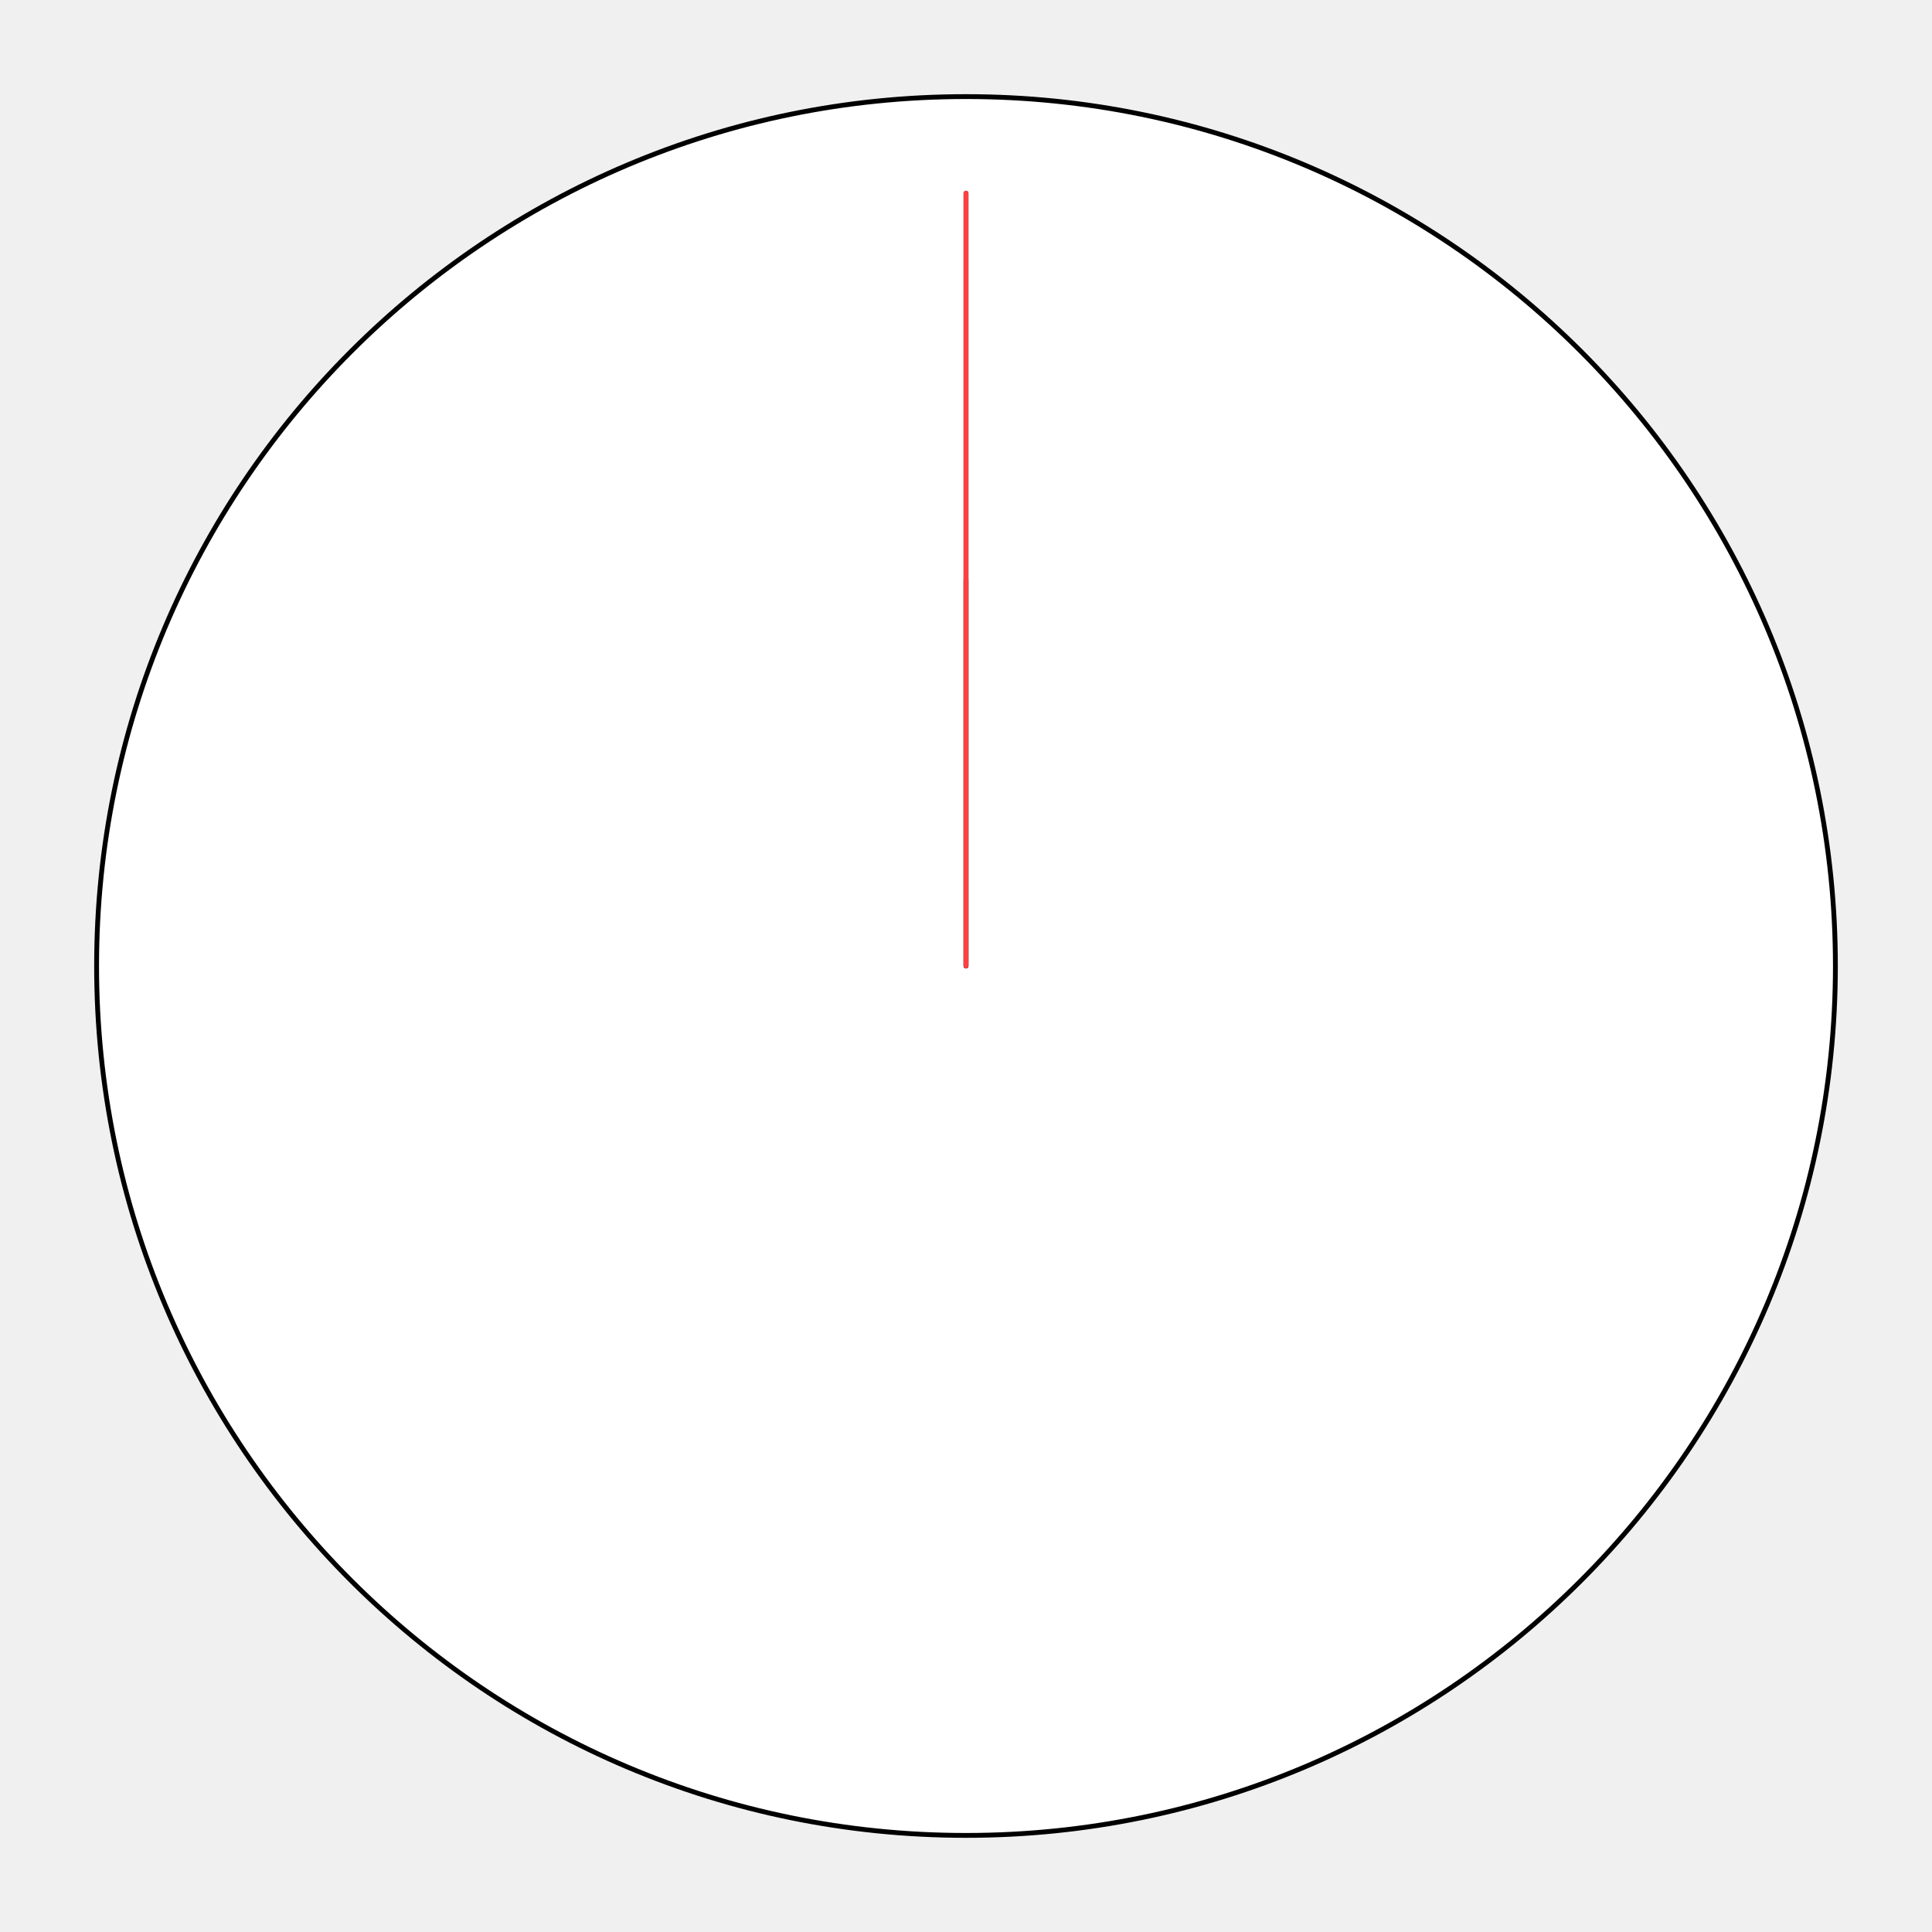
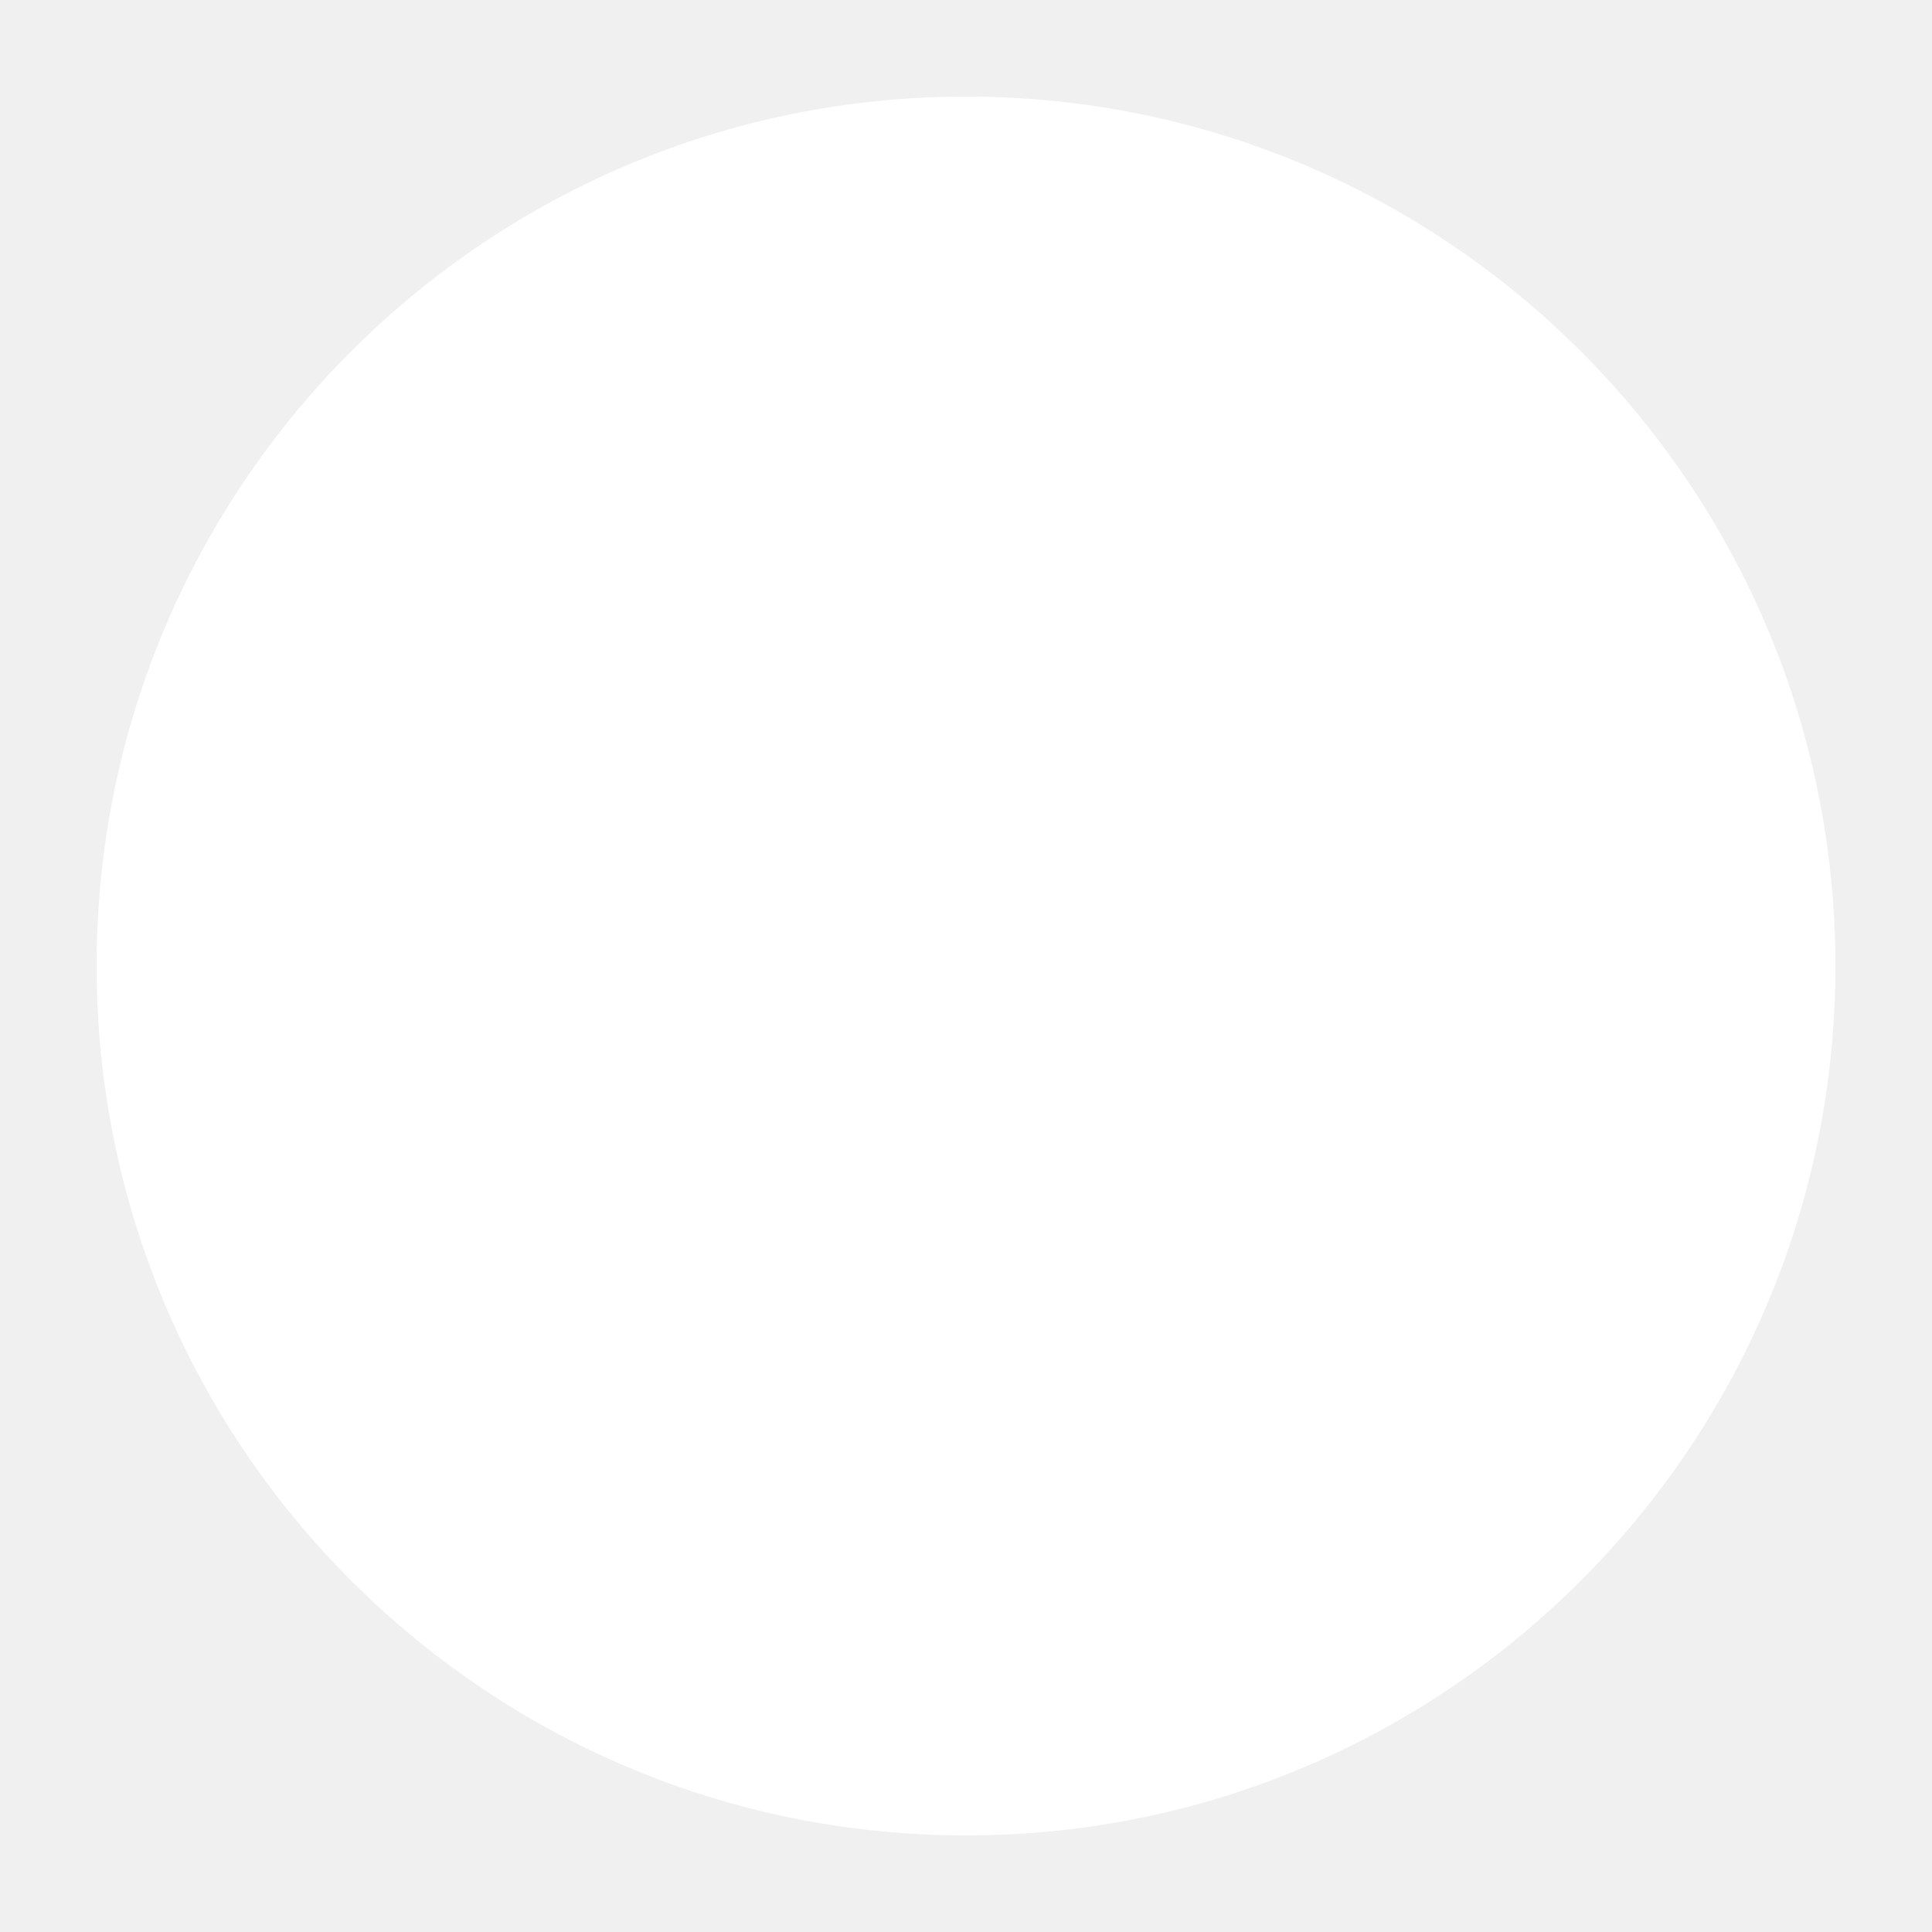
- <svg xmlns="http://www.w3.org/2000/svg" viewBox="-200 -200 400 400">
+ <svg xmlns="http://www.w3.org/2000/svg" viewBox="-200 -200 400 400" stroke-opacity="0">
  <g id="n" fill="white" stroke="black" stroke-linecap="round">
    <circle r="180" />
  </g>
  <g stroke-linecap="round" stroke="black" transform="rotate(-90)">
    <line x1="80" id="h" />
    <line x1="160" id="m" />
-     <line x1="160" id="s" stroke="#ff4040" />
+     <line x1="160" id="s" stroke-dasharray="10 10" />
  </g>
</svg>
